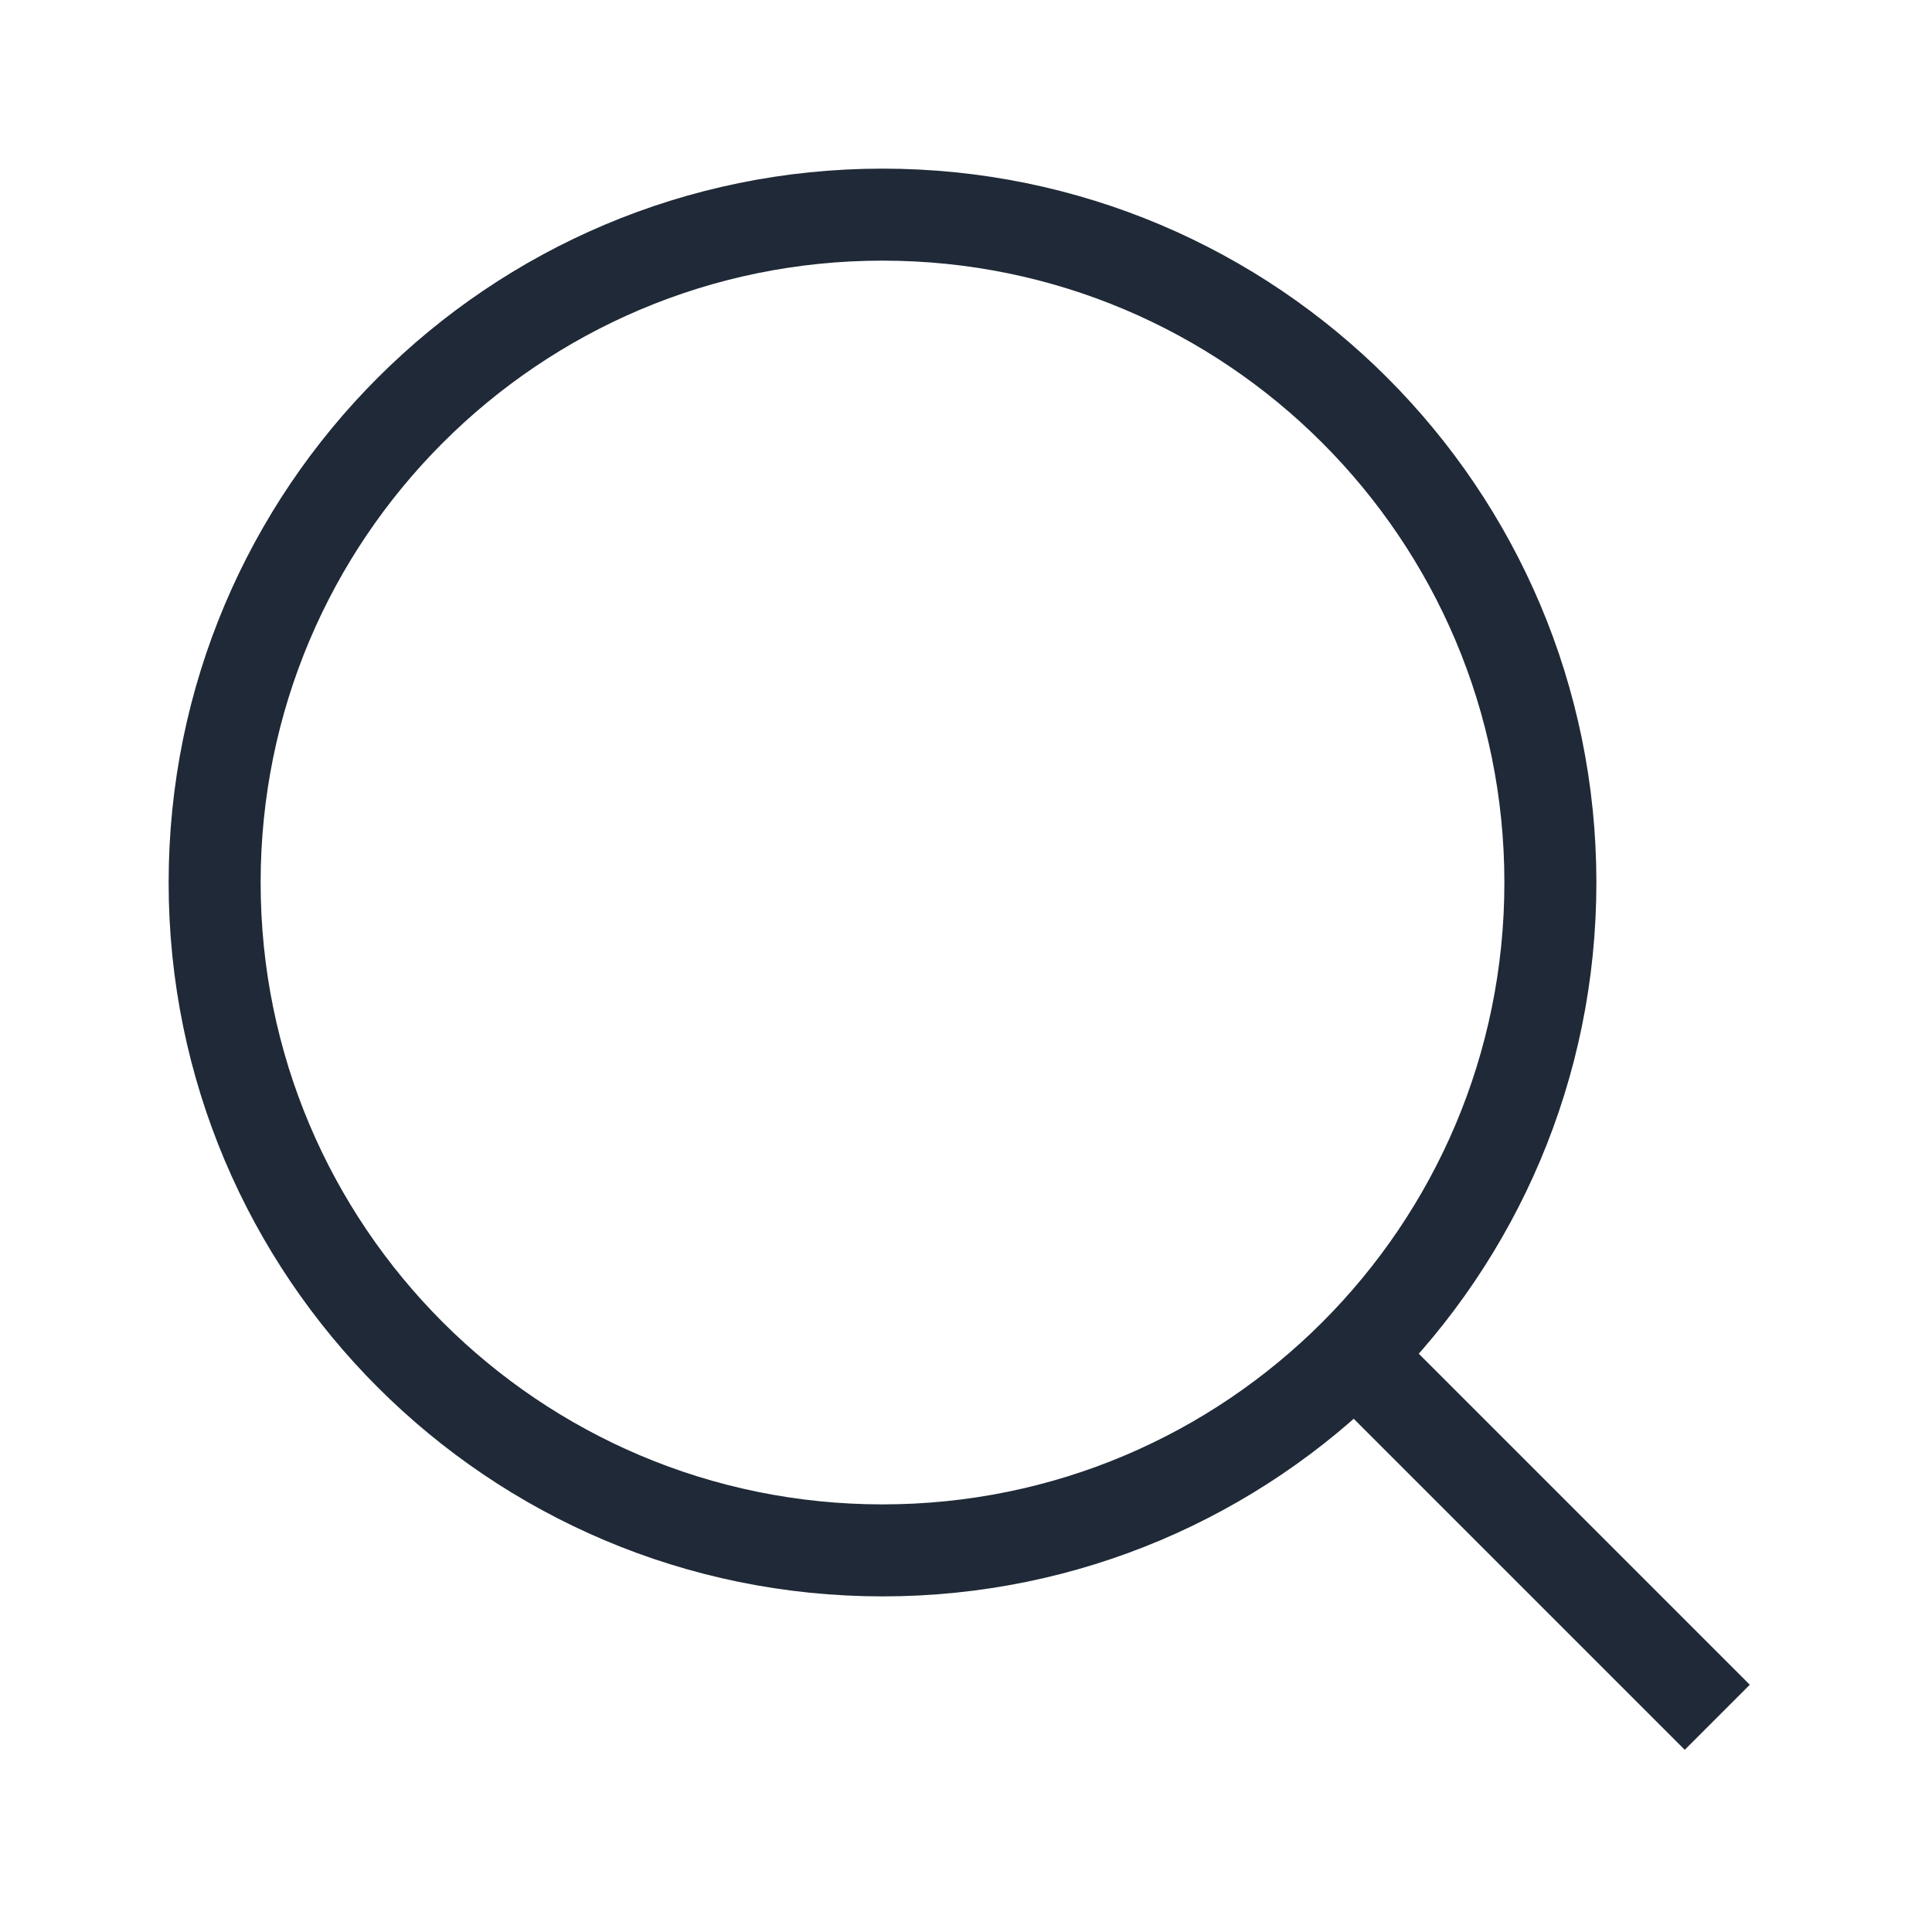
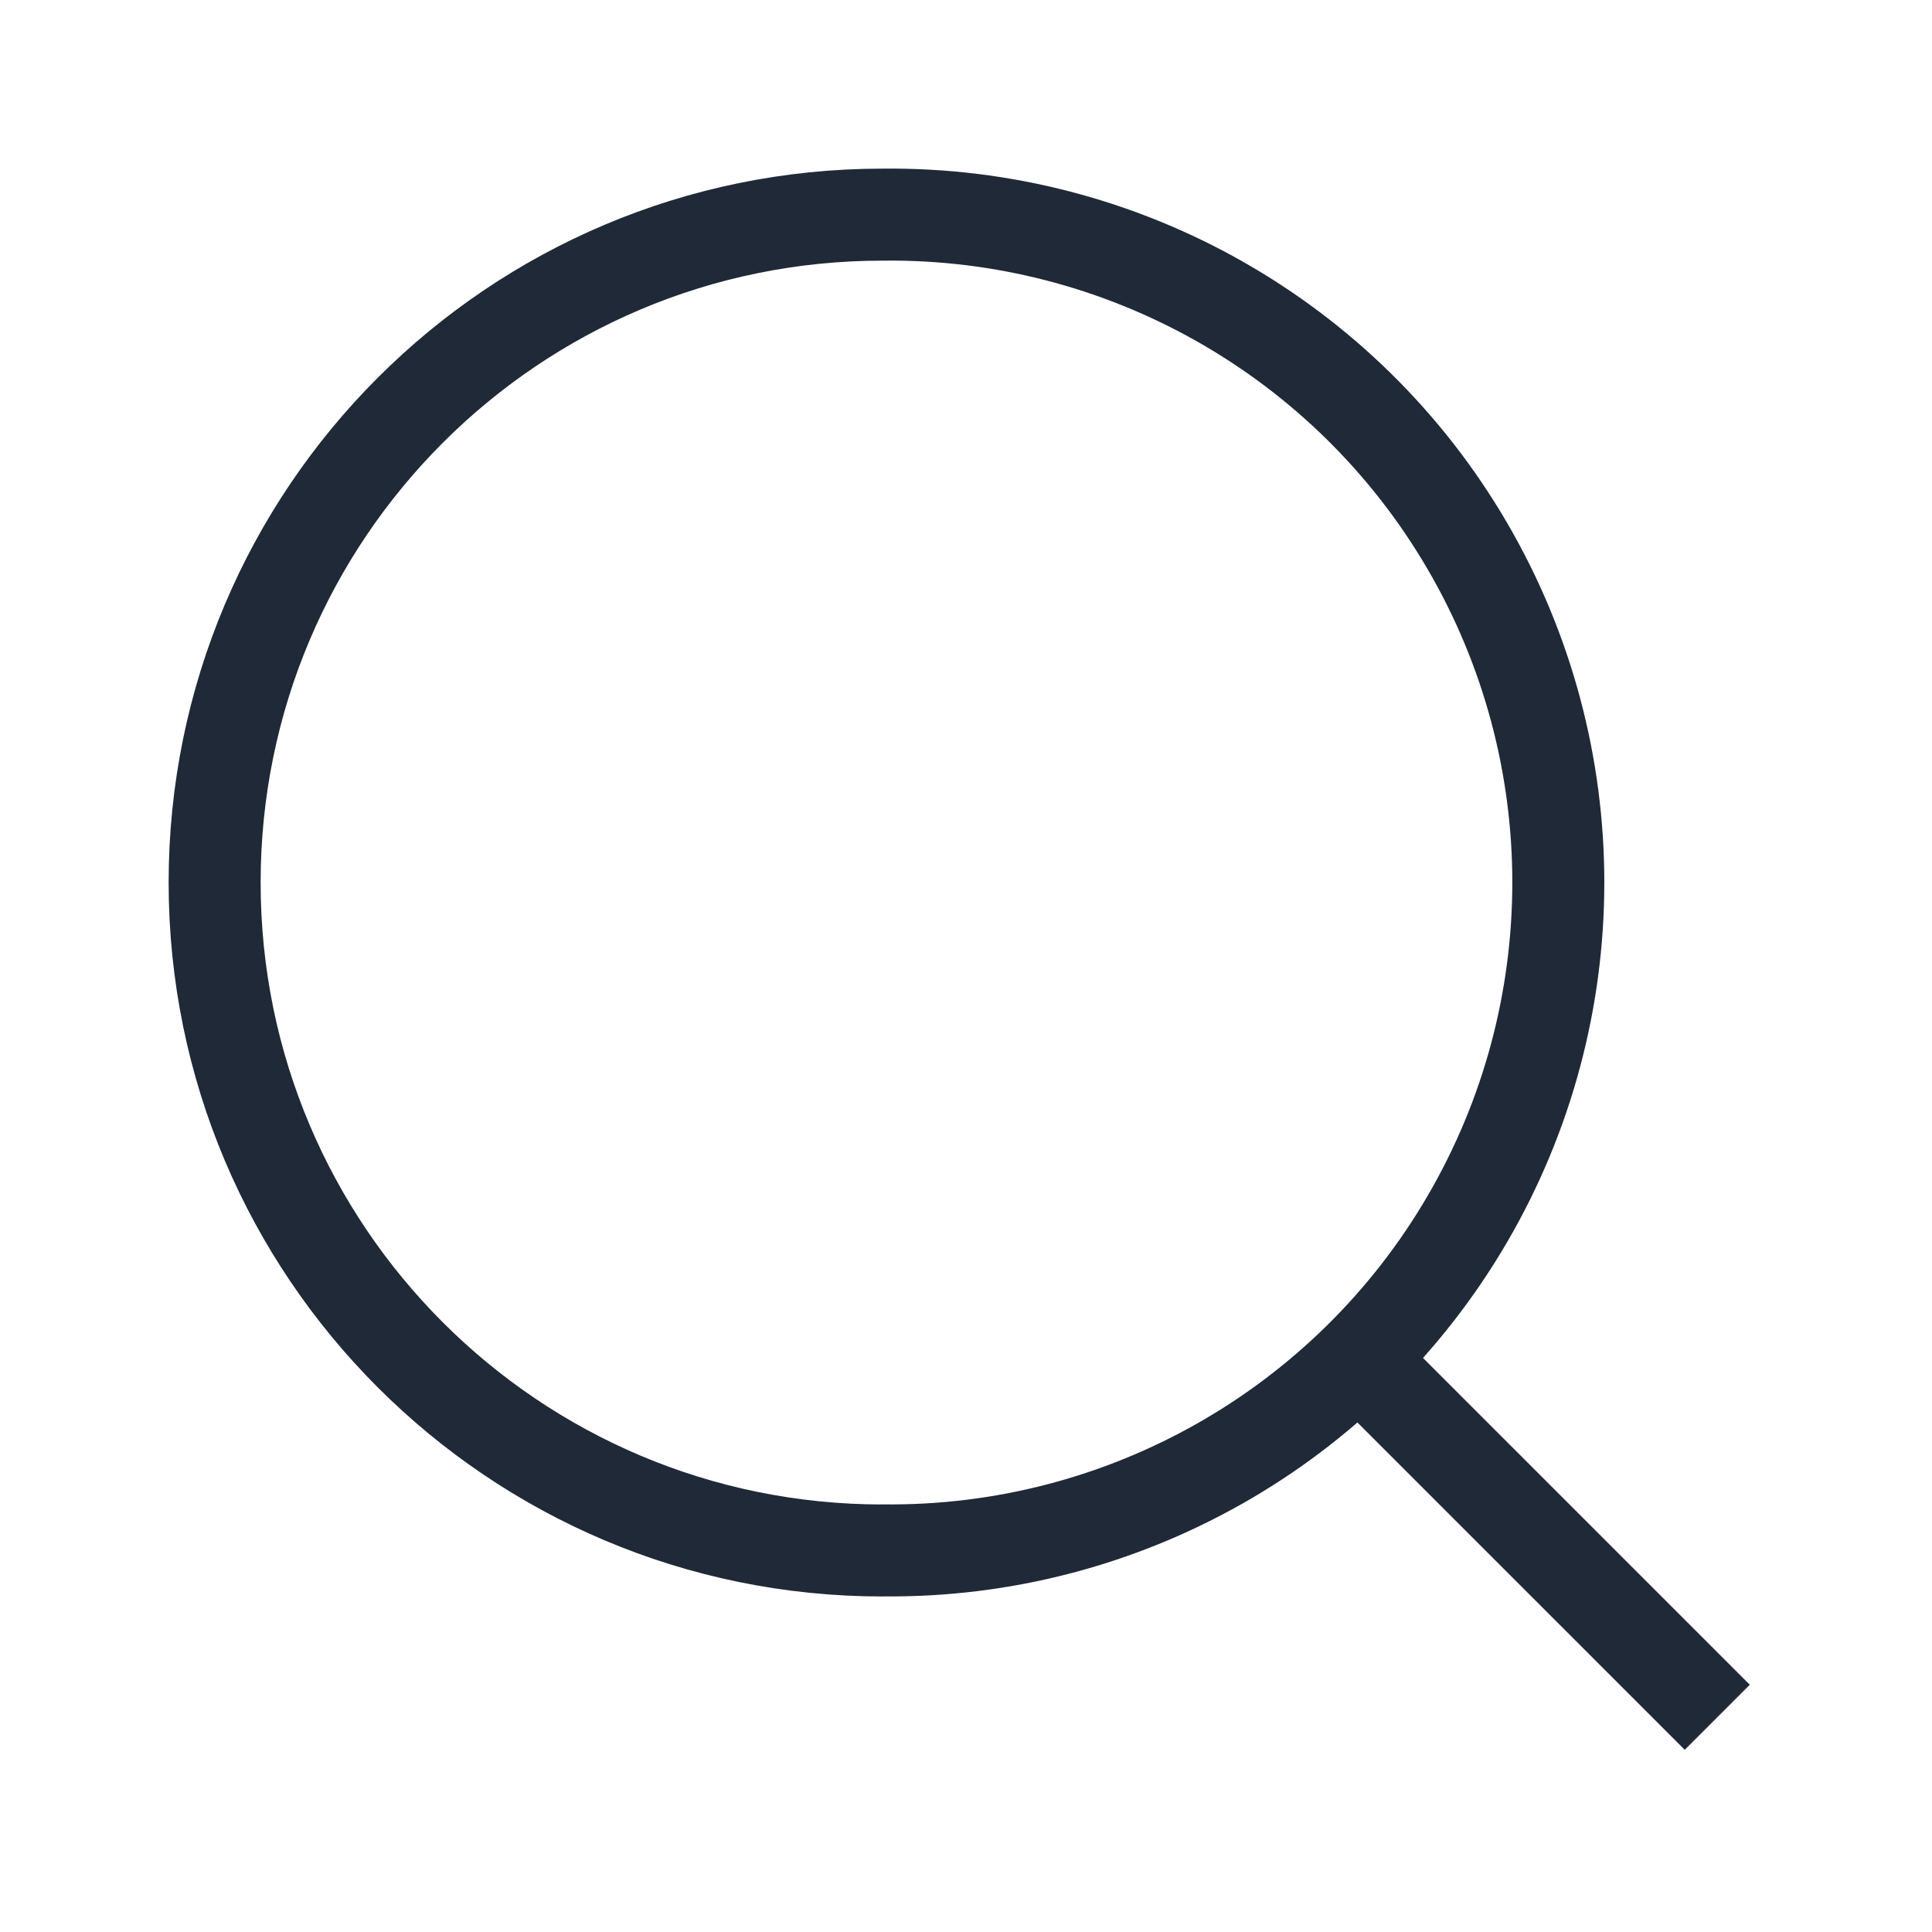
- <svg xmlns="http://www.w3.org/2000/svg" width="21" height="21" viewBox="0 0 21 21" fill="none">
-   <path d="M9.593 16.852C13.602 16.852 16.852 13.602 16.852 9.593C16.852 5.584 13.602 2.333 9.593 2.333C5.583 2.333 2.333 5.584 2.333 9.593C2.333 13.602 5.583 16.852 9.593 16.852Z" stroke="#1F2937" stroke-linejoin="round" />
-   <path d="M18.666 18.666L14.719 14.719" stroke="#1F2937" stroke-linejoin="round" />
+ <svg xmlns="http://www.w3.org/2000/svg" width="21" height="21" fill="none">
+   <path stroke="#1F2937" stroke-linejoin="round" d="M9.593 16.852a7.26 7.26 0 1 0 0-14.519 7.26 7.26 0 0 0 0 14.52ZM18.666 18.666 14.72 14.72" />
</svg>
